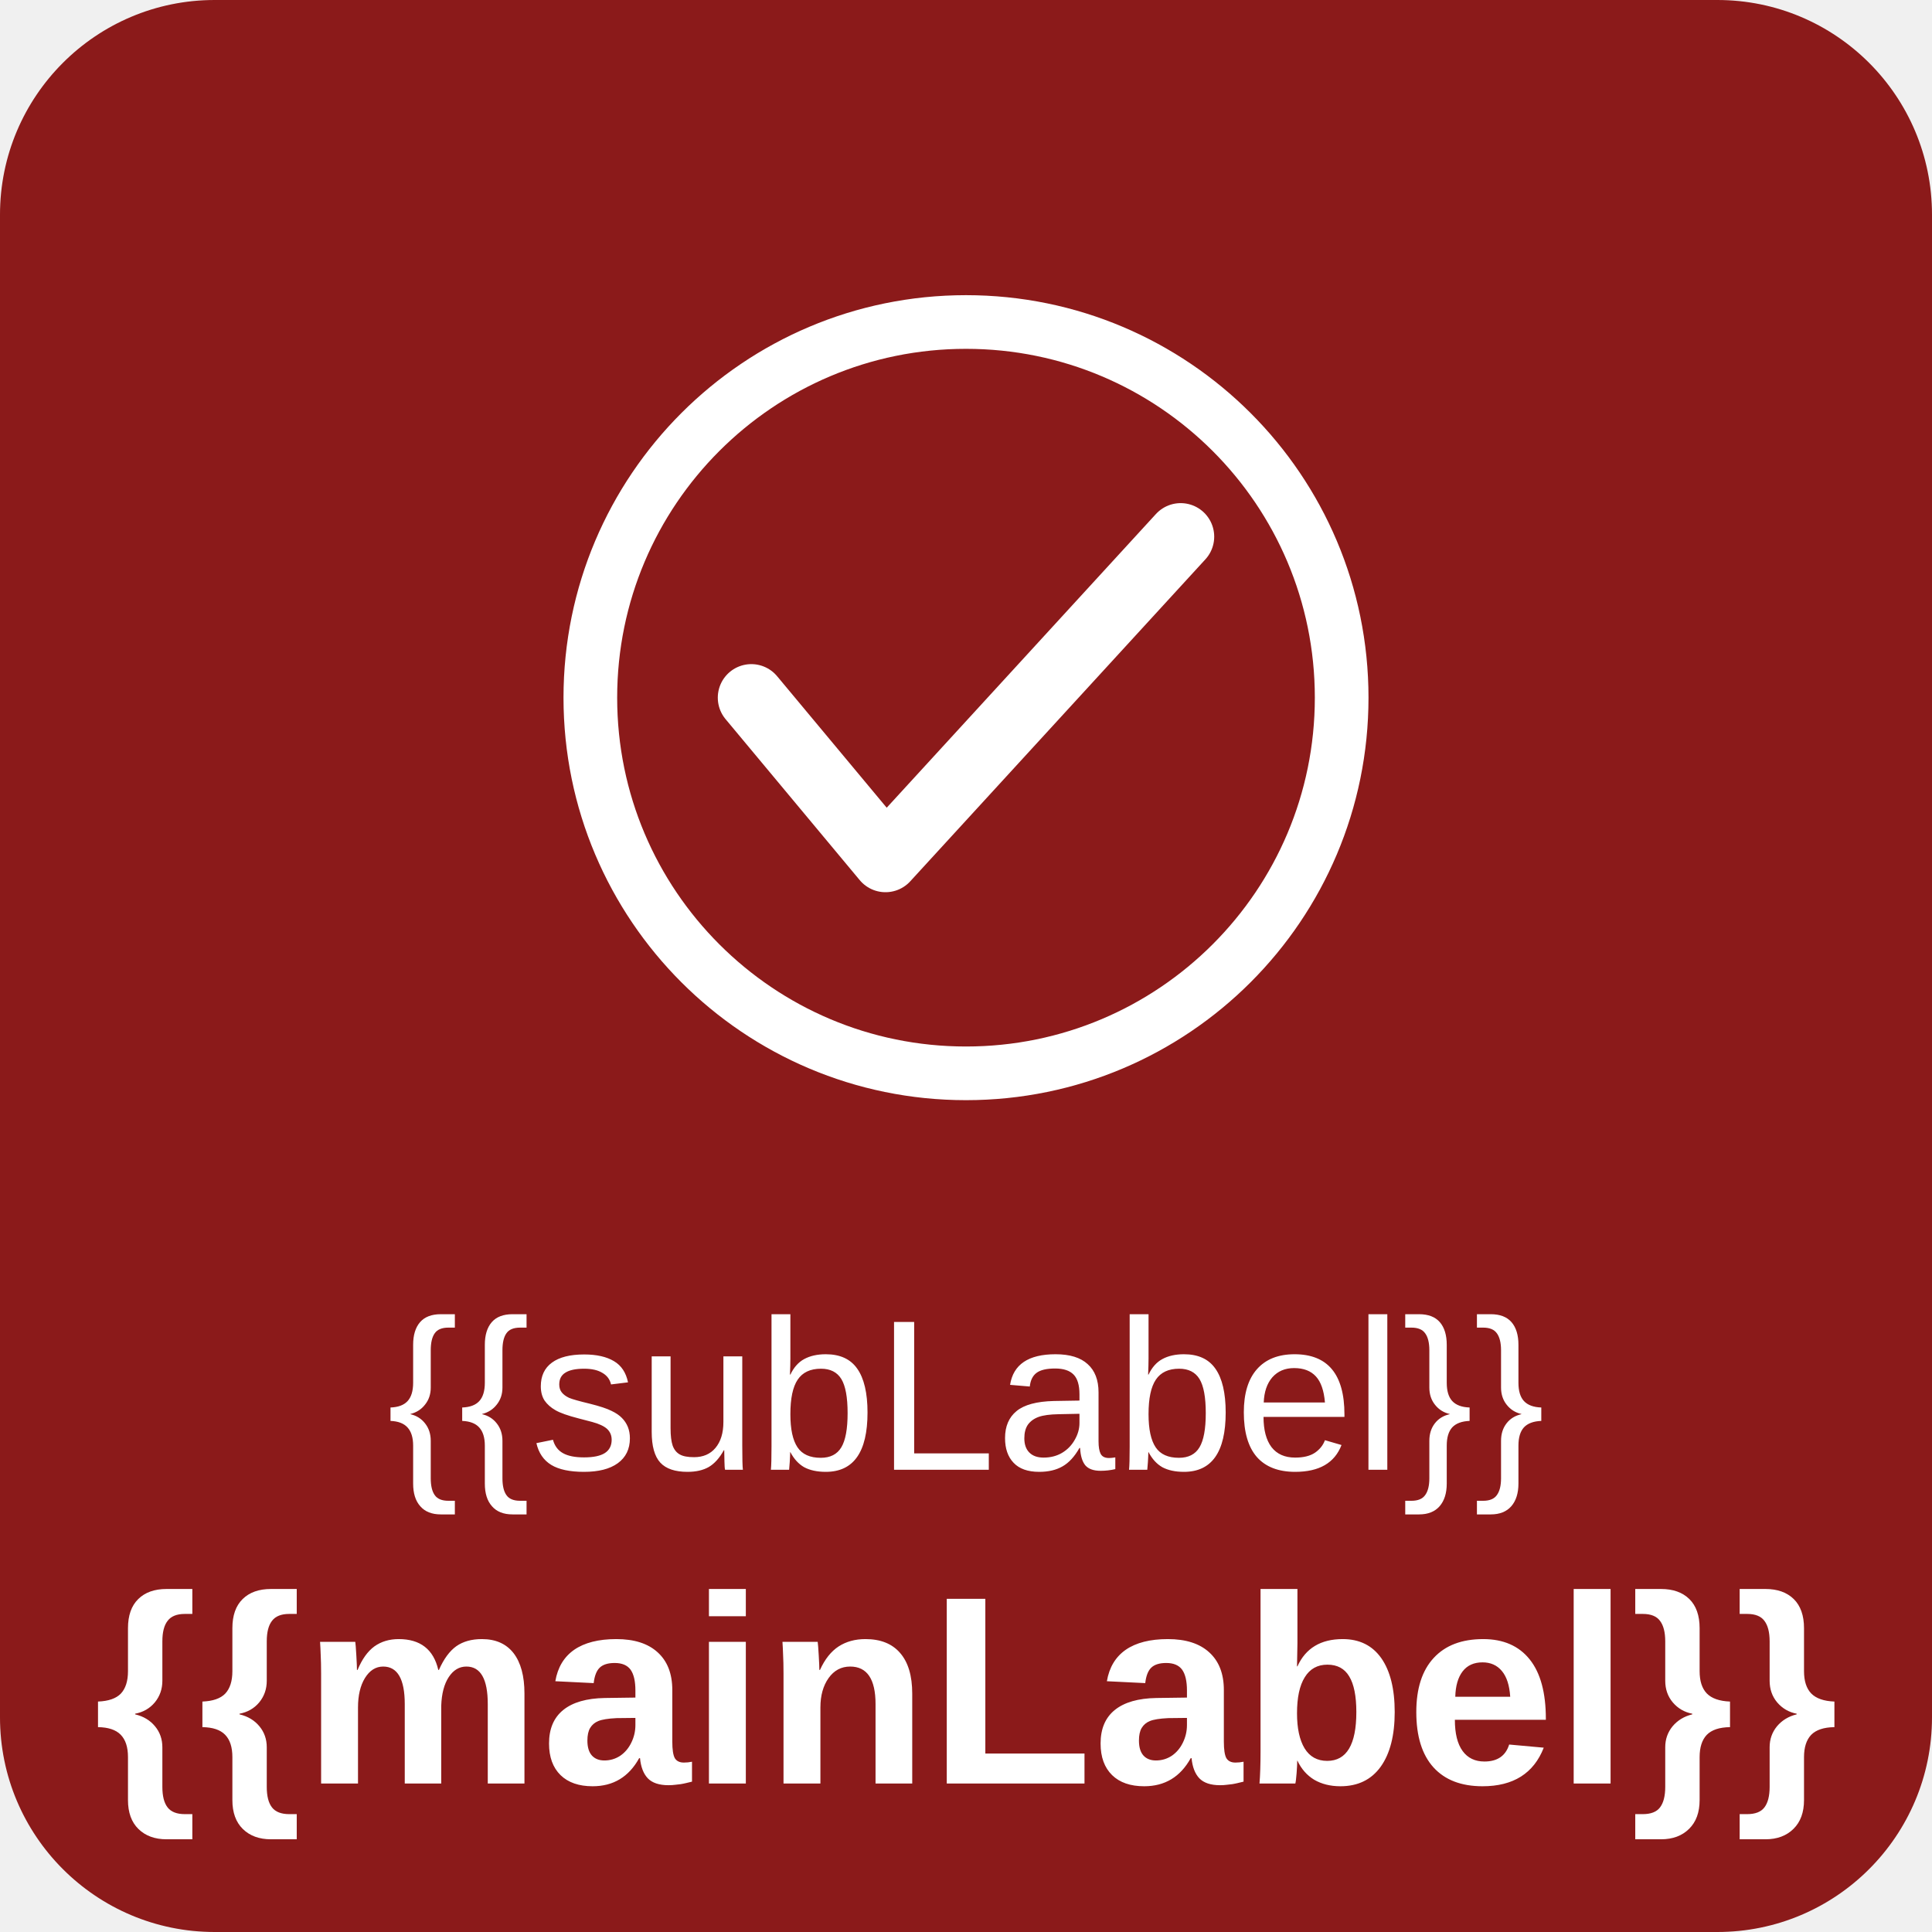
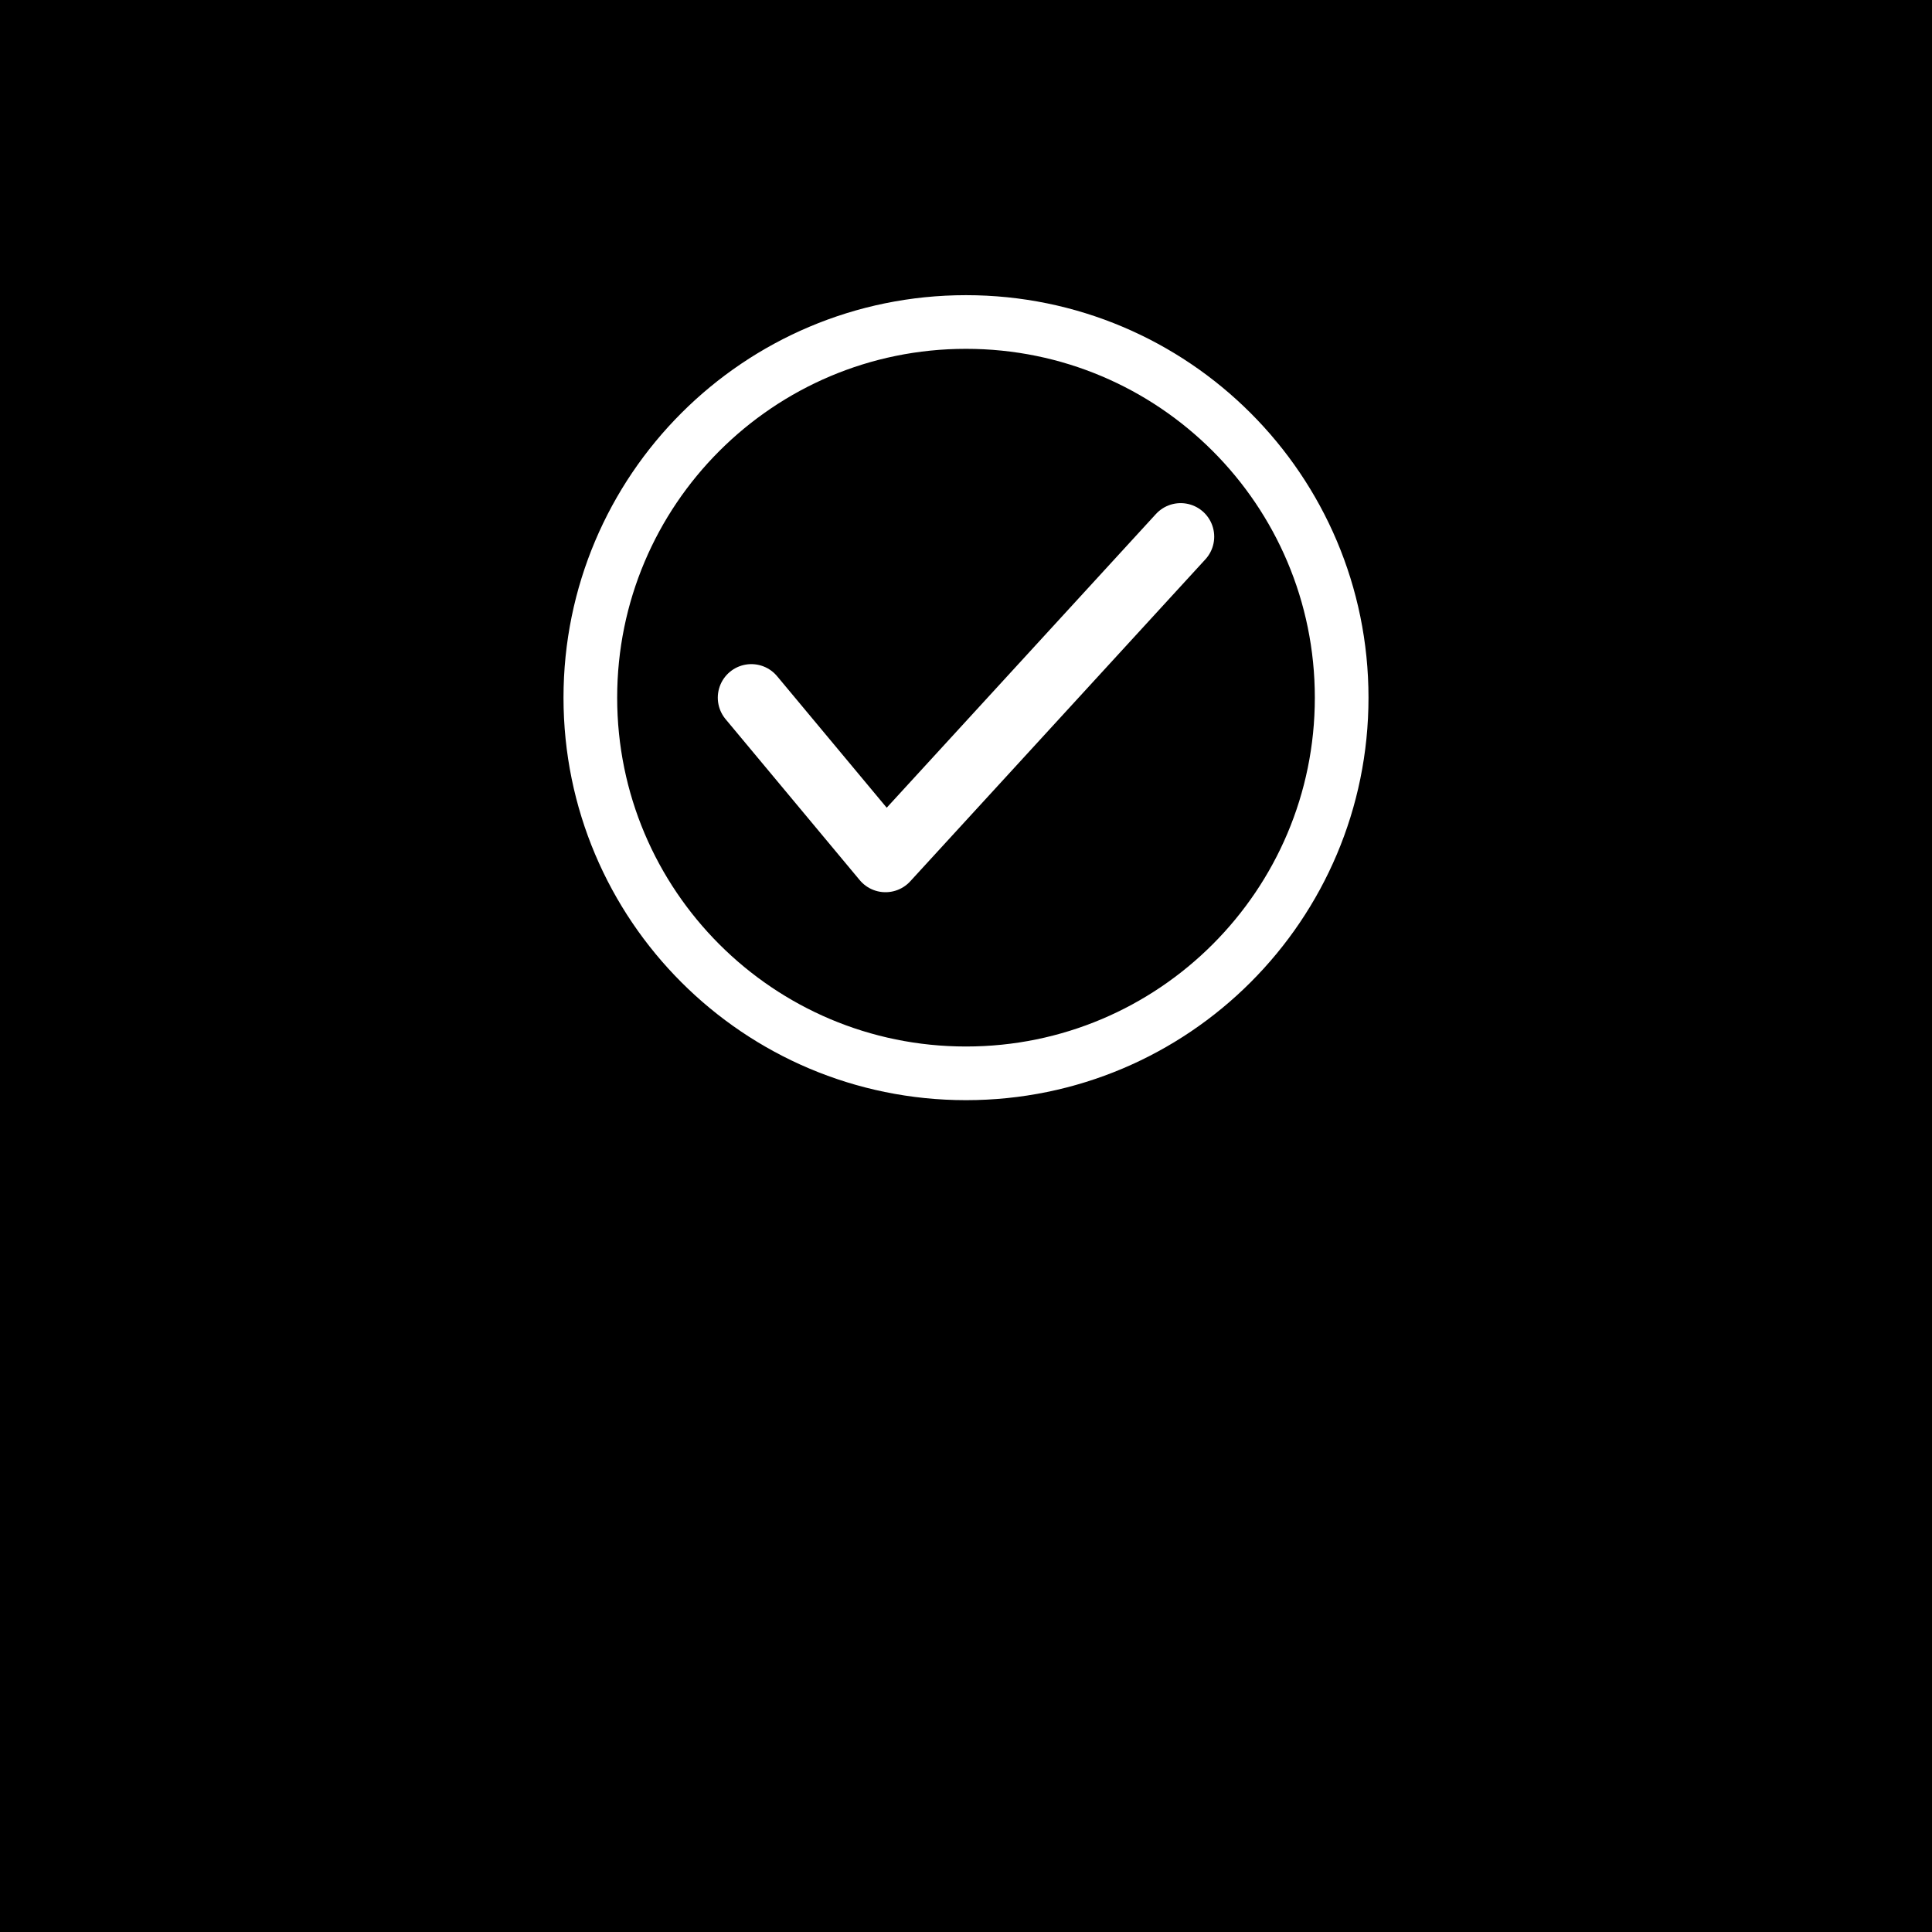
<svg xmlns="http://www.w3.org/2000/svg" viewBox="0 0 144 144">
  <g filter="url(#activity-state)">
-     <rect x="0" y="0" width="144" height="144" rx="16" fill="#8B1A1A" />
+     <rect x="0" y="0" width="144" height="144" fill="{{backgroundColor}}" />
    <circle cx="72" cy="52" r="28" fill="none" stroke="#ffffff" stroke-width="4" />
    <polyline points="56,52 66,64 88,40" fill="none" stroke="#ffffff" stroke-width="5" stroke-linecap="round" stroke-linejoin="round" />
-     <text x="72" y="104" text-anchor="middle" dominant-baseline="central" fill="#ffffff" font-family="Arial, sans-serif" font-size="16">{{subLabel}}</text>
-     <text x="72" y="126" text-anchor="middle" dominant-baseline="central" fill="#ffffff" font-family="Arial, sans-serif" font-size="20" font-weight="bold">{{mainLabel}}</text>
+     <text x="72" y="104" text-anchor="middle" dominant-baseline="central" fill="{{textColor}}" font-family="Arial, sans-serif" font-size="16">{{subLabel}}</text>
+     <text x="72" y="126" text-anchor="middle" dominant-baseline="central" fill="{{textColor}}" font-family="Arial, sans-serif" font-size="20" font-weight="bold">{{mainLabel}}</text>
  </g>
</svg>
